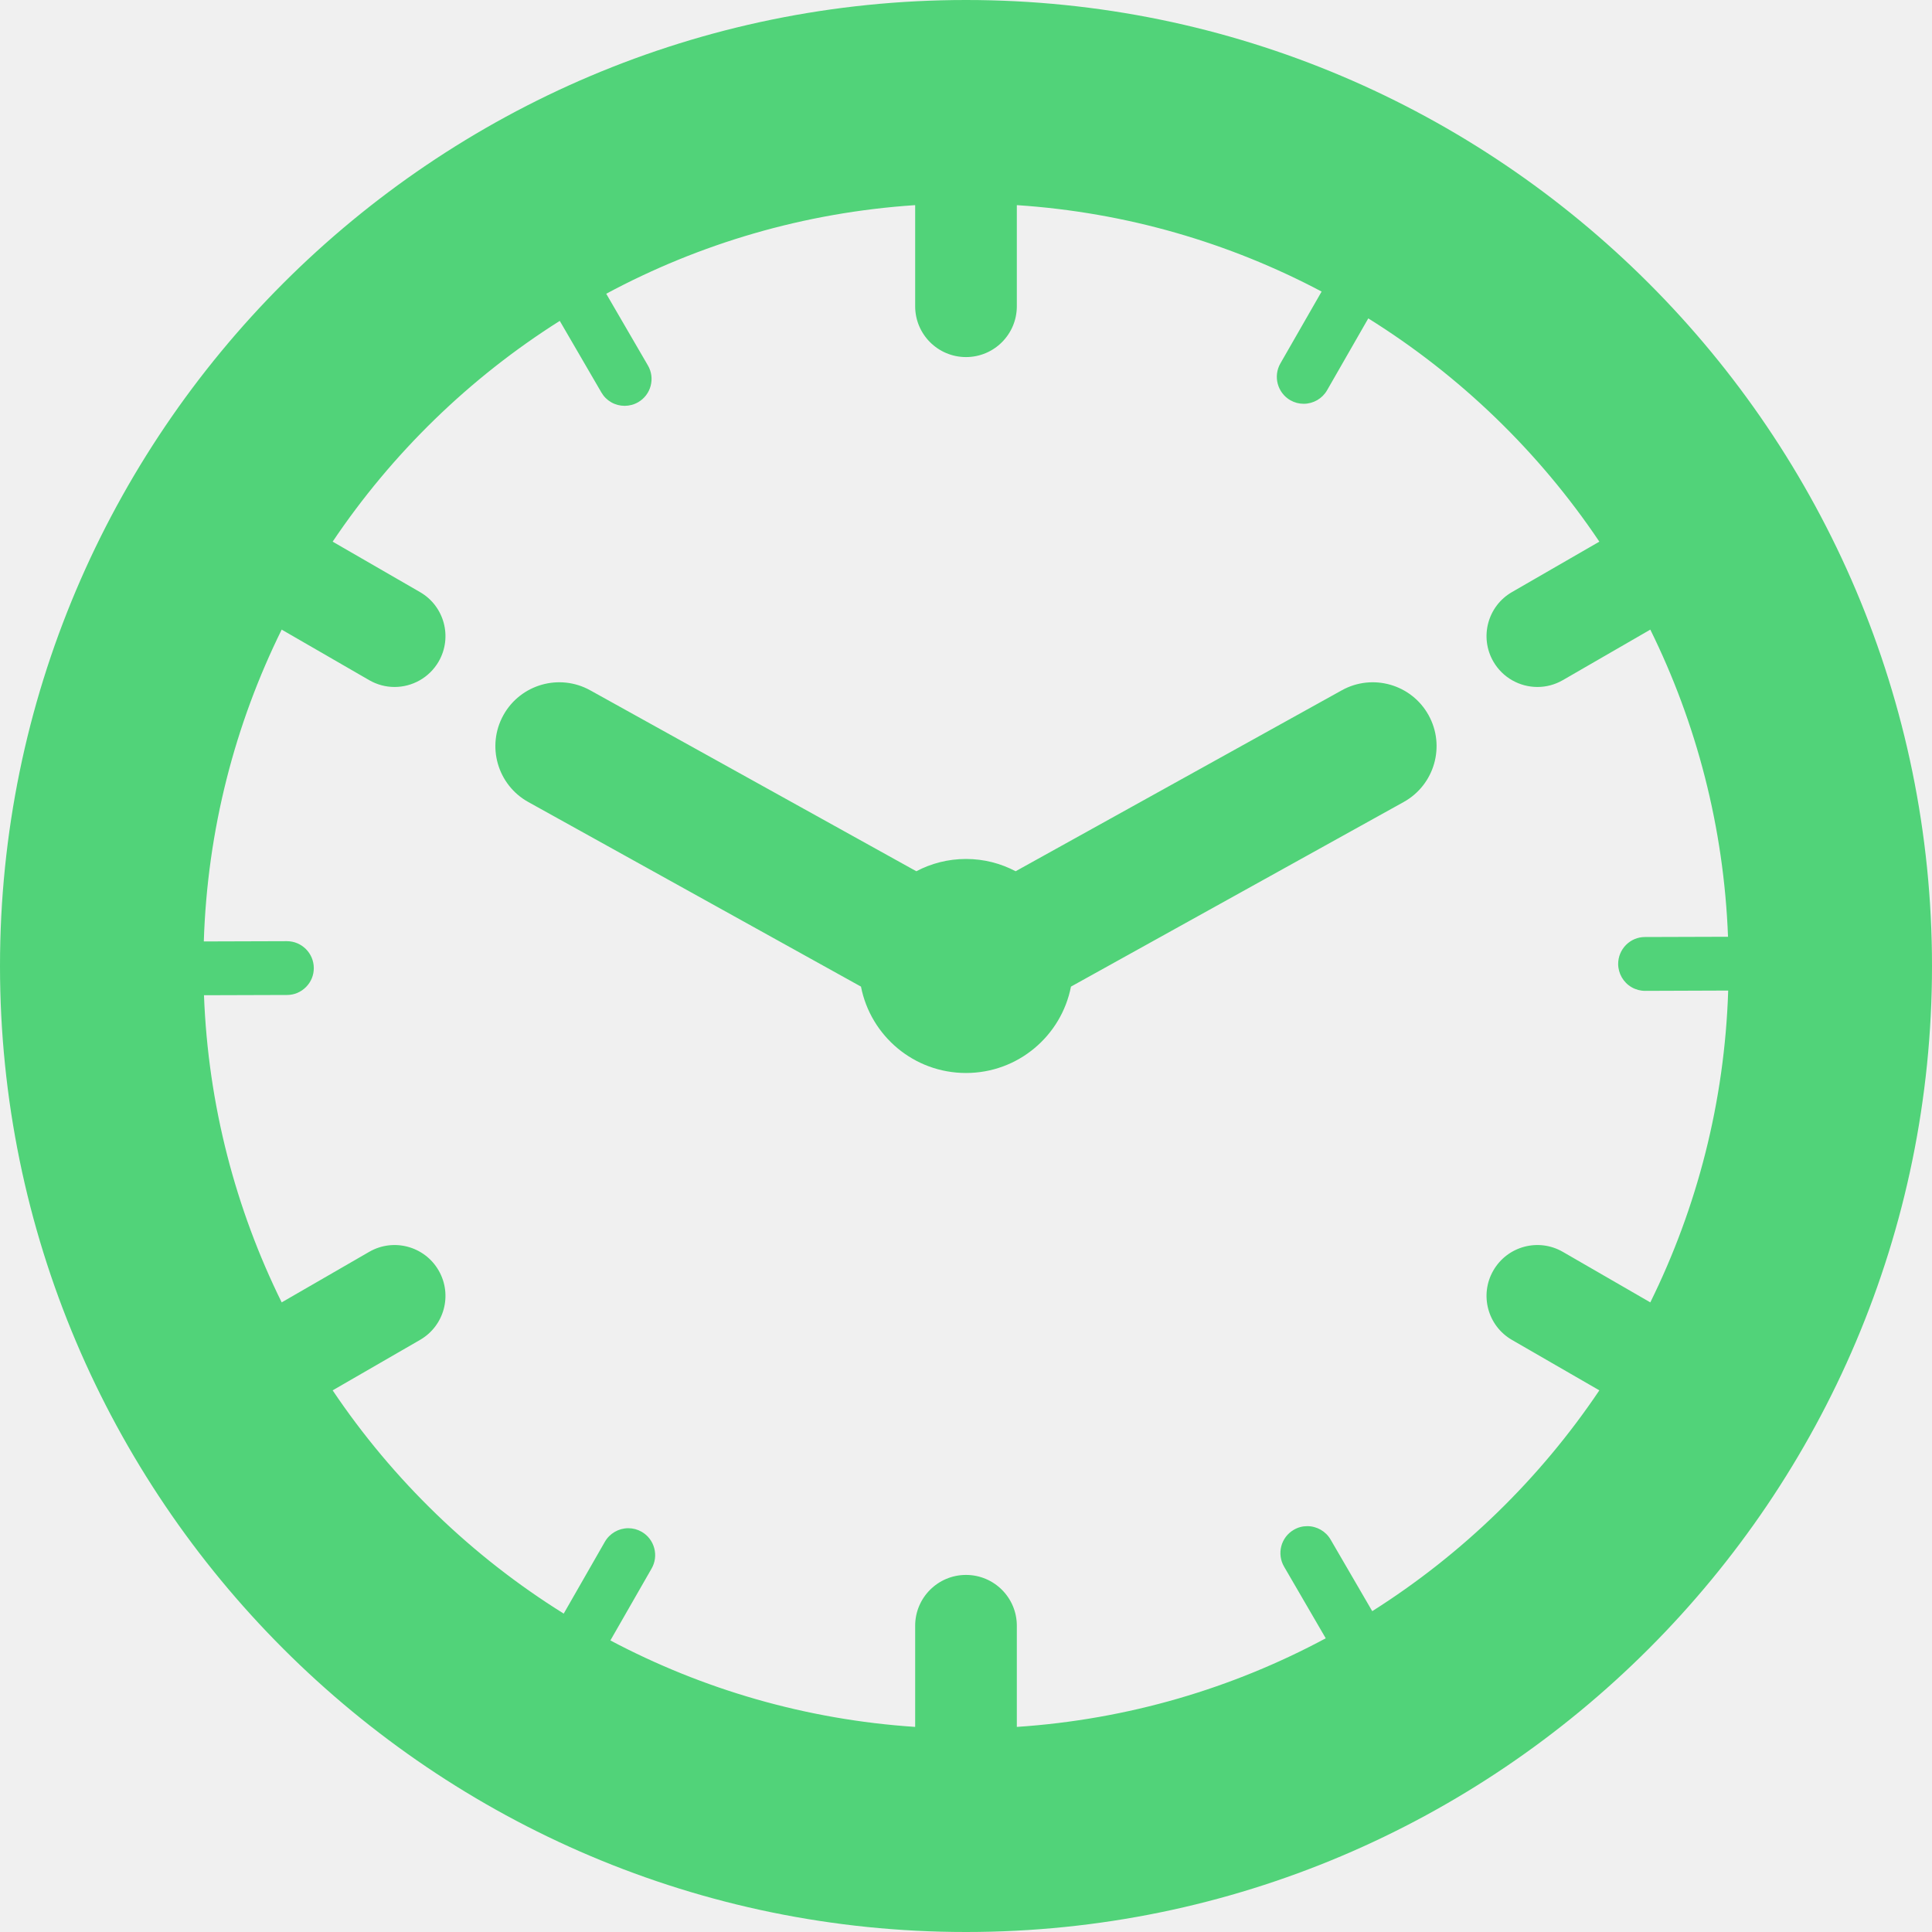
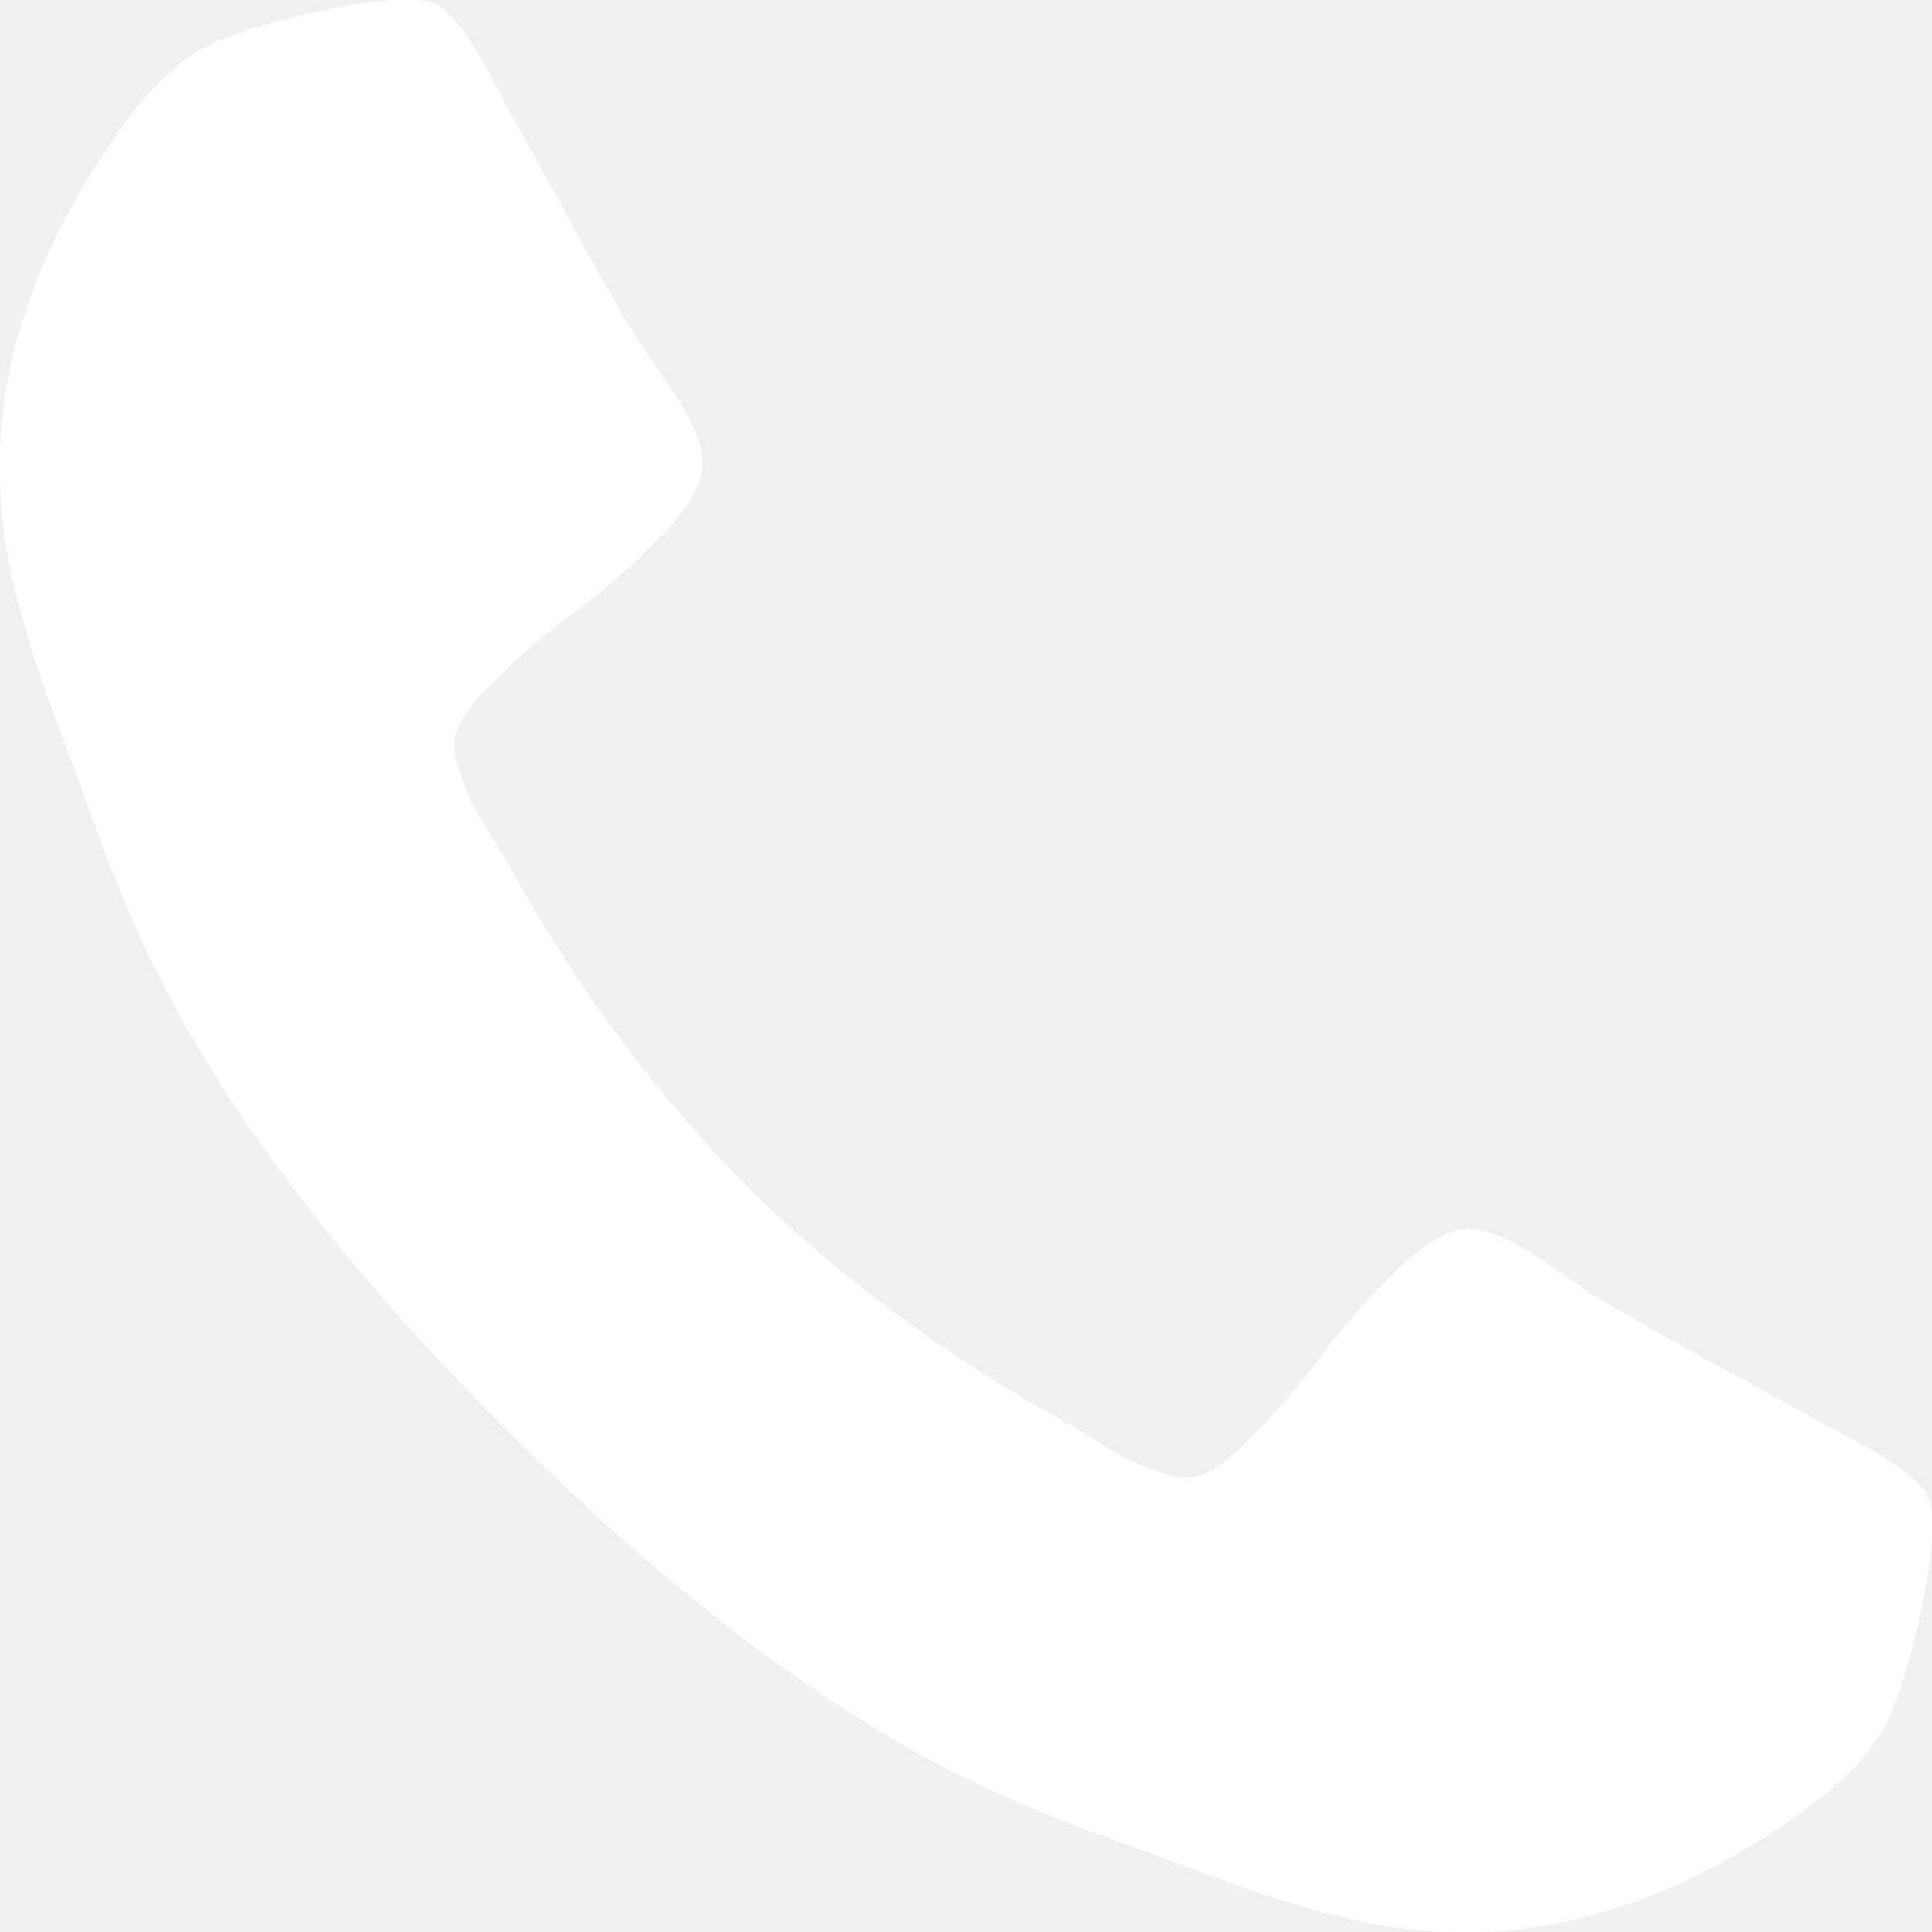
<svg xmlns="http://www.w3.org/2000/svg" width="45px" height="45px">
-   <path fill-rule="evenodd" fill="rgb(81, 211, 121)" d="M22.500,45.000 C10.093,45.000 -0.000,34.906 -0.000,22.500 C-0.000,10.093 10.093,-0.000 22.500,-0.000 C34.907,-0.000 45.000,10.093 45.000,22.500 C45.000,34.907 34.907,45.000 22.500,45.000 ZM38.439,14.665 L36.401,15.842 C36.214,15.950 36.011,16.001 35.810,16.001 C35.400,16.001 35.003,15.788 34.783,15.409 C34.456,14.842 34.650,14.118 35.216,13.791 L37.252,12.616 C35.847,10.526 34.010,8.750 31.870,7.416 L30.910,9.090 C30.799,9.284 30.590,9.405 30.365,9.405 C30.255,9.405 30.151,9.377 30.054,9.322 C29.755,9.150 29.651,8.766 29.822,8.466 L30.783,6.791 C28.638,5.655 26.234,4.946 23.684,4.778 L23.684,7.133 C23.684,7.787 23.154,8.317 22.500,8.317 C21.846,8.317 21.316,7.787 21.316,7.133 L21.316,4.778 C18.728,4.949 16.290,5.676 14.120,6.842 L15.091,8.512 C15.175,8.656 15.198,8.825 15.155,8.987 C15.112,9.149 15.009,9.284 14.864,9.368 C14.671,9.481 14.428,9.480 14.237,9.370 C14.141,9.315 14.064,9.238 14.008,9.142 L13.038,7.474 C10.937,8.801 9.133,10.556 7.748,12.616 L9.783,13.791 C10.350,14.118 10.544,14.842 10.217,15.409 C9.997,15.788 9.599,16.001 9.190,16.001 C8.989,16.001 8.786,15.950 8.599,15.842 L6.561,14.665 C5.473,16.869 4.830,19.328 4.747,21.928 L6.683,21.922 C7.027,21.922 7.308,22.202 7.309,22.547 C7.310,22.714 7.245,22.872 7.127,22.990 C7.009,23.109 6.852,23.175 6.685,23.175 L4.751,23.181 C4.848,25.740 5.489,28.162 6.561,30.335 L8.599,29.158 C9.165,28.831 9.890,29.025 10.217,29.592 C10.544,30.158 10.350,30.882 9.783,31.209 L7.748,32.384 C9.153,34.474 10.990,36.250 13.130,37.584 L14.089,35.910 C14.201,35.716 14.410,35.595 14.634,35.595 C14.744,35.595 14.849,35.623 14.945,35.678 C15.090,35.761 15.194,35.896 15.238,36.058 C15.282,36.220 15.260,36.389 15.177,36.534 L14.217,38.209 C16.362,39.345 18.766,40.054 21.316,40.223 L21.316,37.867 C21.316,37.213 21.846,36.683 22.500,36.683 C23.154,36.683 23.684,37.213 23.684,37.867 L23.684,40.223 C26.272,40.051 28.710,39.324 30.879,38.159 L29.908,36.489 C29.824,36.344 29.802,36.175 29.844,36.013 C29.887,35.852 29.990,35.716 30.135,35.632 C30.232,35.575 30.338,35.547 30.449,35.547 C30.672,35.547 30.880,35.666 30.992,35.859 L31.962,37.527 C34.062,36.199 35.867,34.444 37.252,32.384 L35.216,31.209 C34.650,30.882 34.456,30.158 34.783,29.592 C35.110,29.025 35.834,28.831 36.401,29.158 L38.439,30.335 C39.526,28.131 40.170,25.672 40.253,23.072 L38.319,23.079 L38.317,23.079 C38.208,23.079 38.100,23.050 38.006,22.996 C37.812,22.885 37.691,22.677 37.690,22.453 C37.690,22.286 37.755,22.129 37.872,22.010 C37.990,21.891 38.147,21.825 38.315,21.825 L40.249,21.819 C40.152,19.260 39.511,16.838 38.439,14.665 ZM32.695,18.680 L24.945,22.980 C24.721,24.127 23.712,24.992 22.500,24.992 C21.287,24.992 20.278,24.127 20.054,22.980 L12.304,18.680 C11.586,18.281 11.327,17.376 11.725,16.657 C12.124,15.939 13.030,15.680 13.748,16.079 L21.343,20.293 C21.689,20.111 22.082,20.007 22.500,20.007 C22.918,20.007 23.311,20.111 23.656,20.293 L31.252,16.079 C31.970,15.680 32.876,15.939 33.274,16.657 C33.672,17.376 33.413,18.281 32.695,18.680 Z" />
+   <path fill-rule="evenodd" fill="#ffffff" d="M44.908,34.870 C44.781,34.486 43.971,33.921 42.479,33.175 C42.075,32.941 41.499,32.621 40.753,32.217 C40.007,31.811 39.330,31.438 38.723,31.097 C38.116,30.757 37.545,30.426 37.013,30.107 C36.928,30.042 36.661,29.856 36.214,29.547 C35.766,29.238 35.388,29.009 35.079,28.860 C34.770,28.711 34.466,28.636 34.167,28.636 C33.741,28.636 33.209,28.940 32.570,29.547 C31.931,30.154 31.344,30.815 30.812,31.529 C30.279,32.244 29.715,32.904 29.118,33.511 C28.522,34.119 28.031,34.422 27.648,34.422 C27.456,34.422 27.216,34.369 26.928,34.263 C26.641,34.157 26.422,34.065 26.272,33.992 C26.124,33.916 25.868,33.768 25.506,33.543 C25.143,33.320 24.940,33.197 24.898,33.175 C21.978,31.556 19.475,29.702 17.386,27.613 C15.298,25.524 13.443,23.020 11.824,20.101 C11.802,20.058 11.680,19.856 11.456,19.493 C11.232,19.131 11.083,18.875 11.008,18.726 C10.934,18.577 10.843,18.358 10.737,18.071 C10.630,17.783 10.577,17.543 10.577,17.351 C10.577,16.968 10.881,16.477 11.488,15.881 C12.095,15.284 12.756,14.719 13.470,14.187 C14.184,13.655 14.844,13.068 15.452,12.429 C16.059,11.790 16.363,11.257 16.363,10.831 C16.363,10.533 16.288,10.229 16.139,9.920 C15.990,9.610 15.761,9.233 15.452,8.785 C15.143,8.337 14.956,8.071 14.892,7.986 C14.573,7.453 14.243,6.883 13.902,6.275 C13.560,5.668 13.188,4.991 12.783,4.246 C12.378,3.500 12.058,2.924 11.824,2.519 C11.078,1.028 10.513,0.218 10.129,0.090 C9.980,0.026 9.756,-0.006 9.458,-0.006 C8.882,-0.006 8.131,0.101 7.204,0.314 C6.277,0.527 5.547,0.751 5.014,0.985 C3.949,1.433 2.819,2.733 1.626,4.885 C0.539,6.888 -0.004,8.870 -0.004,10.830 C-0.004,11.406 0.033,11.965 0.108,12.509 C0.182,13.052 0.315,13.665 0.507,14.347 C0.699,15.029 0.854,15.536 0.971,15.865 C1.088,16.196 1.306,16.787 1.626,17.639 C1.945,18.492 2.137,19.014 2.201,19.206 C2.947,21.294 3.831,23.159 4.854,24.800 C6.537,27.528 8.834,30.347 11.743,33.256 C14.652,36.165 17.470,38.462 20.198,40.145 C21.839,41.168 23.704,42.052 25.793,42.798 C25.985,42.862 26.507,43.054 27.359,43.374 C28.211,43.693 28.803,43.912 29.133,44.030 C29.463,44.147 29.970,44.301 30.651,44.494 C31.334,44.685 31.946,44.818 32.490,44.893 C33.033,44.967 33.593,45.006 34.168,45.006 C36.128,45.006 38.111,44.461 40.114,43.375 C42.266,42.181 43.566,41.052 44.013,39.986 C44.249,39.454 44.472,38.724 44.685,37.796 C44.898,36.869 45.004,36.118 45.004,35.543 C45.005,35.244 44.973,35.020 44.908,34.870 Z" />
</svg>
